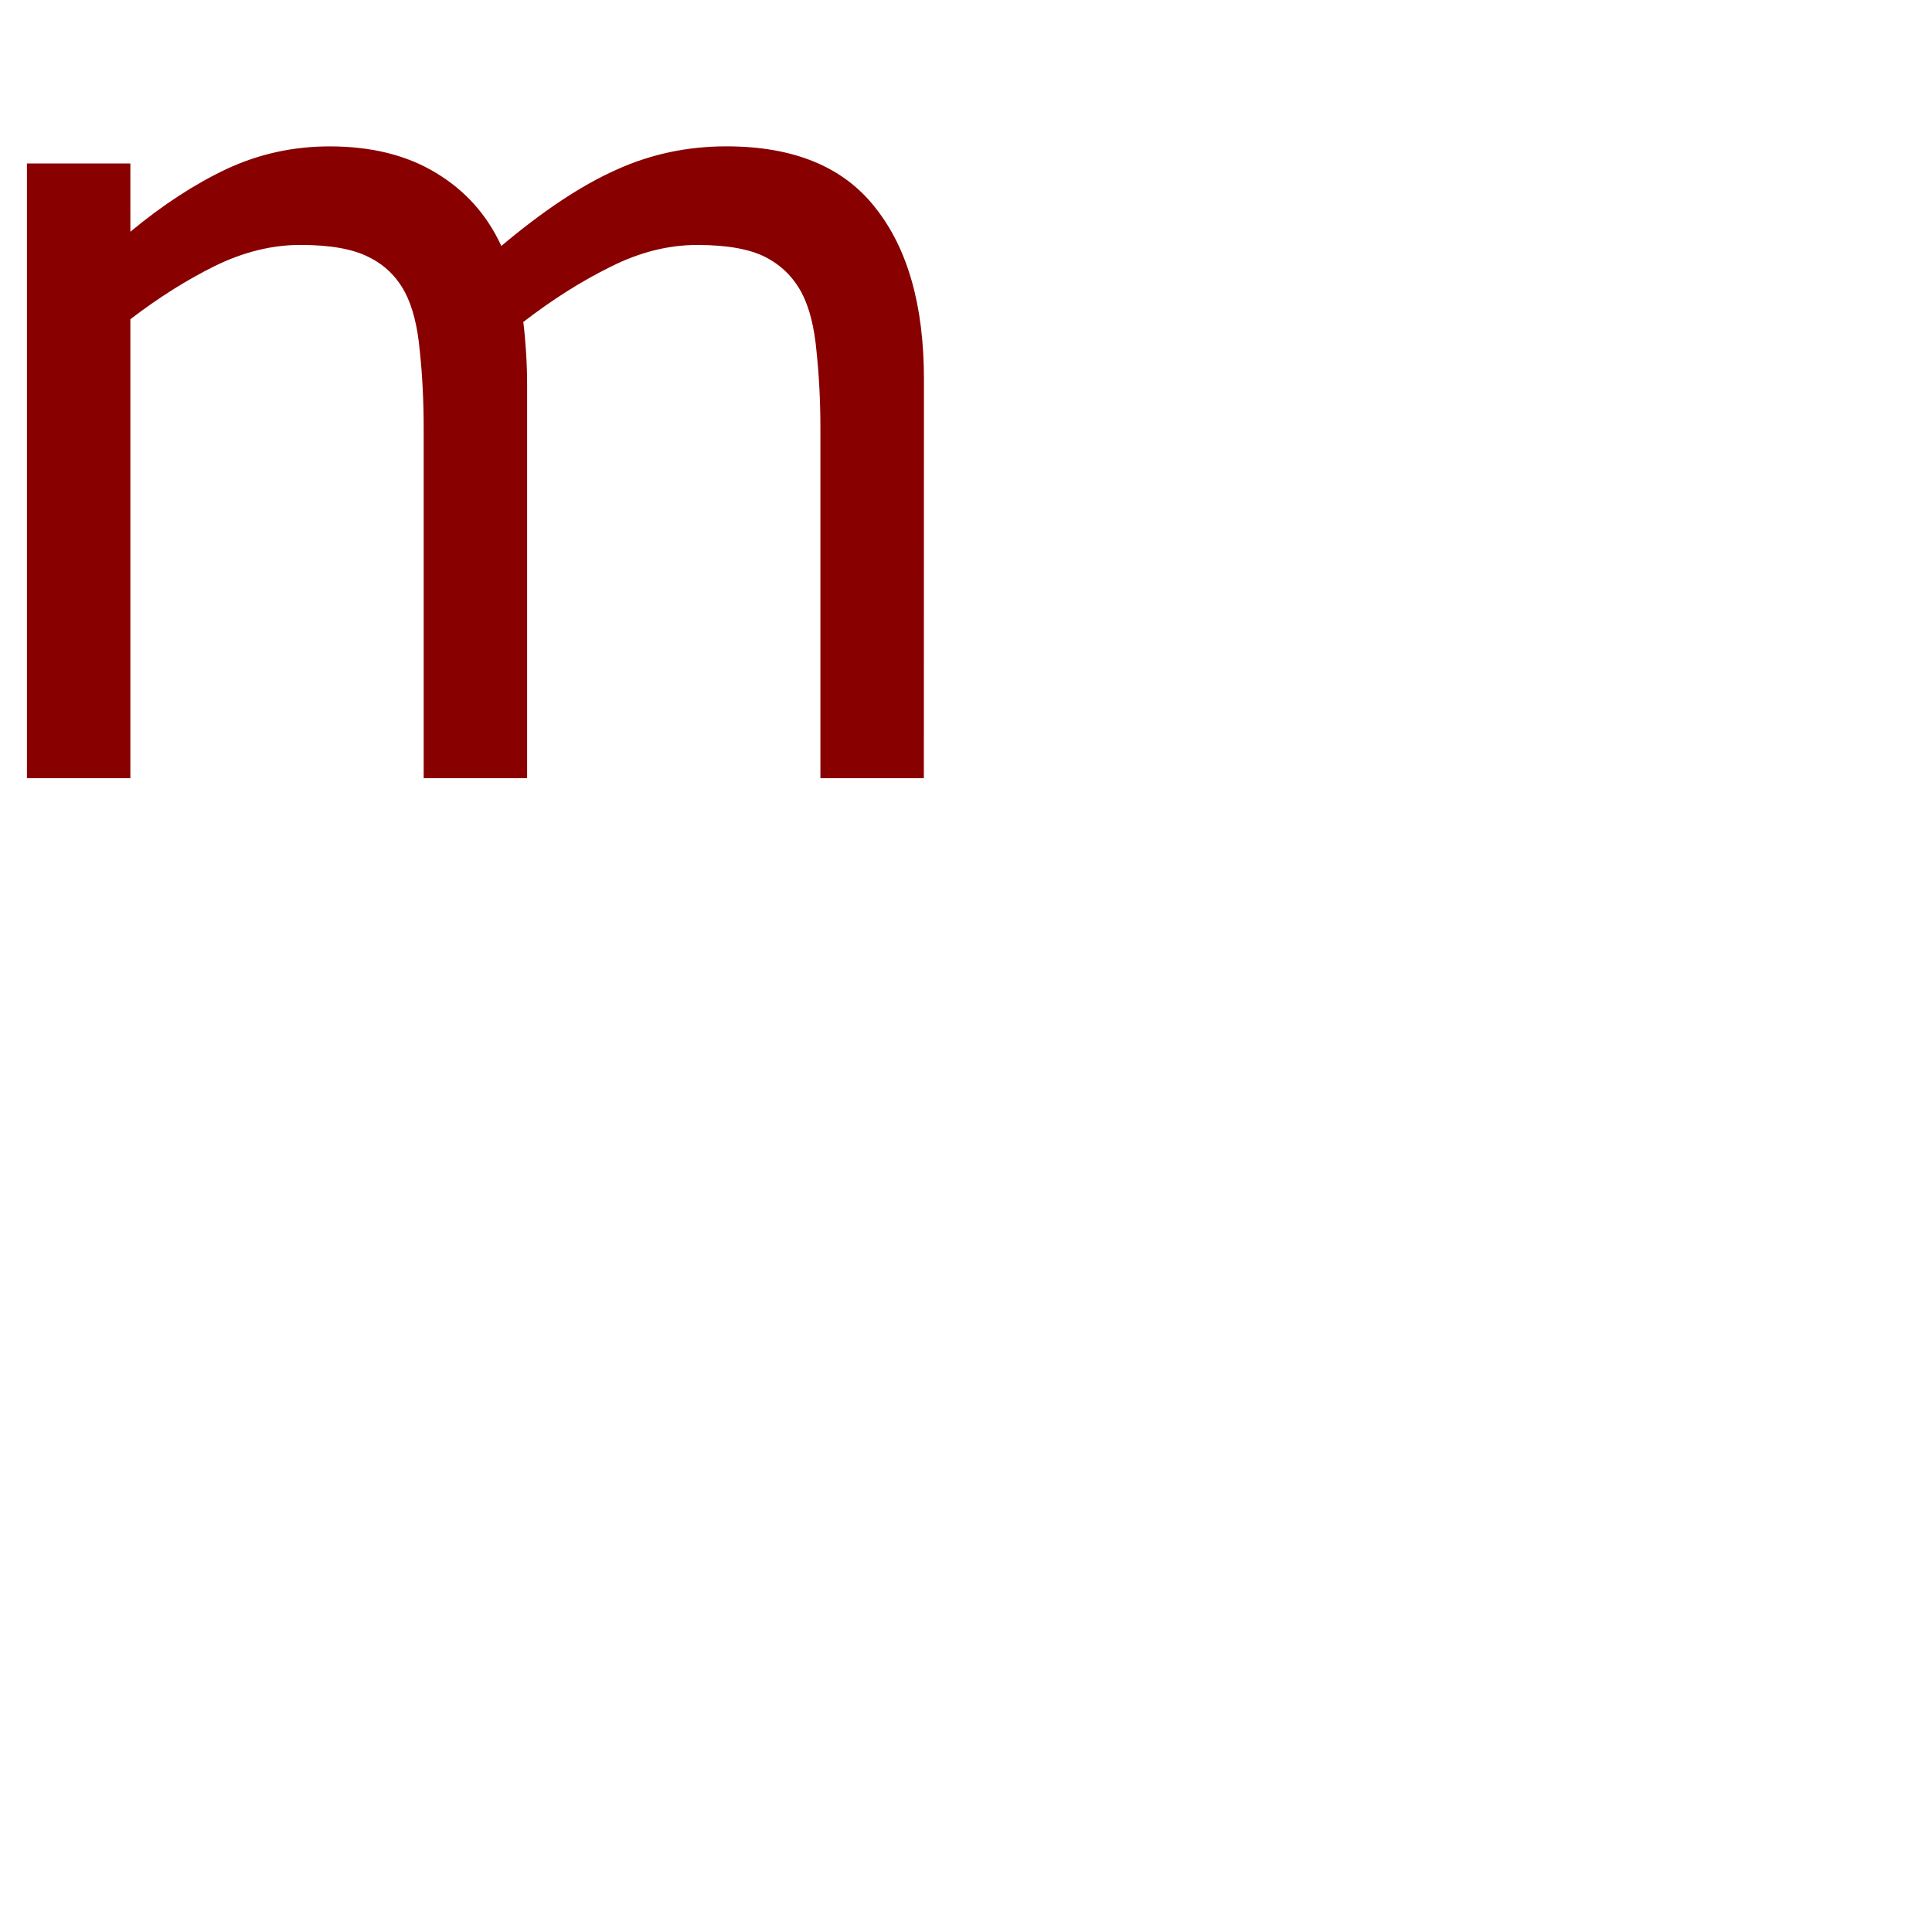
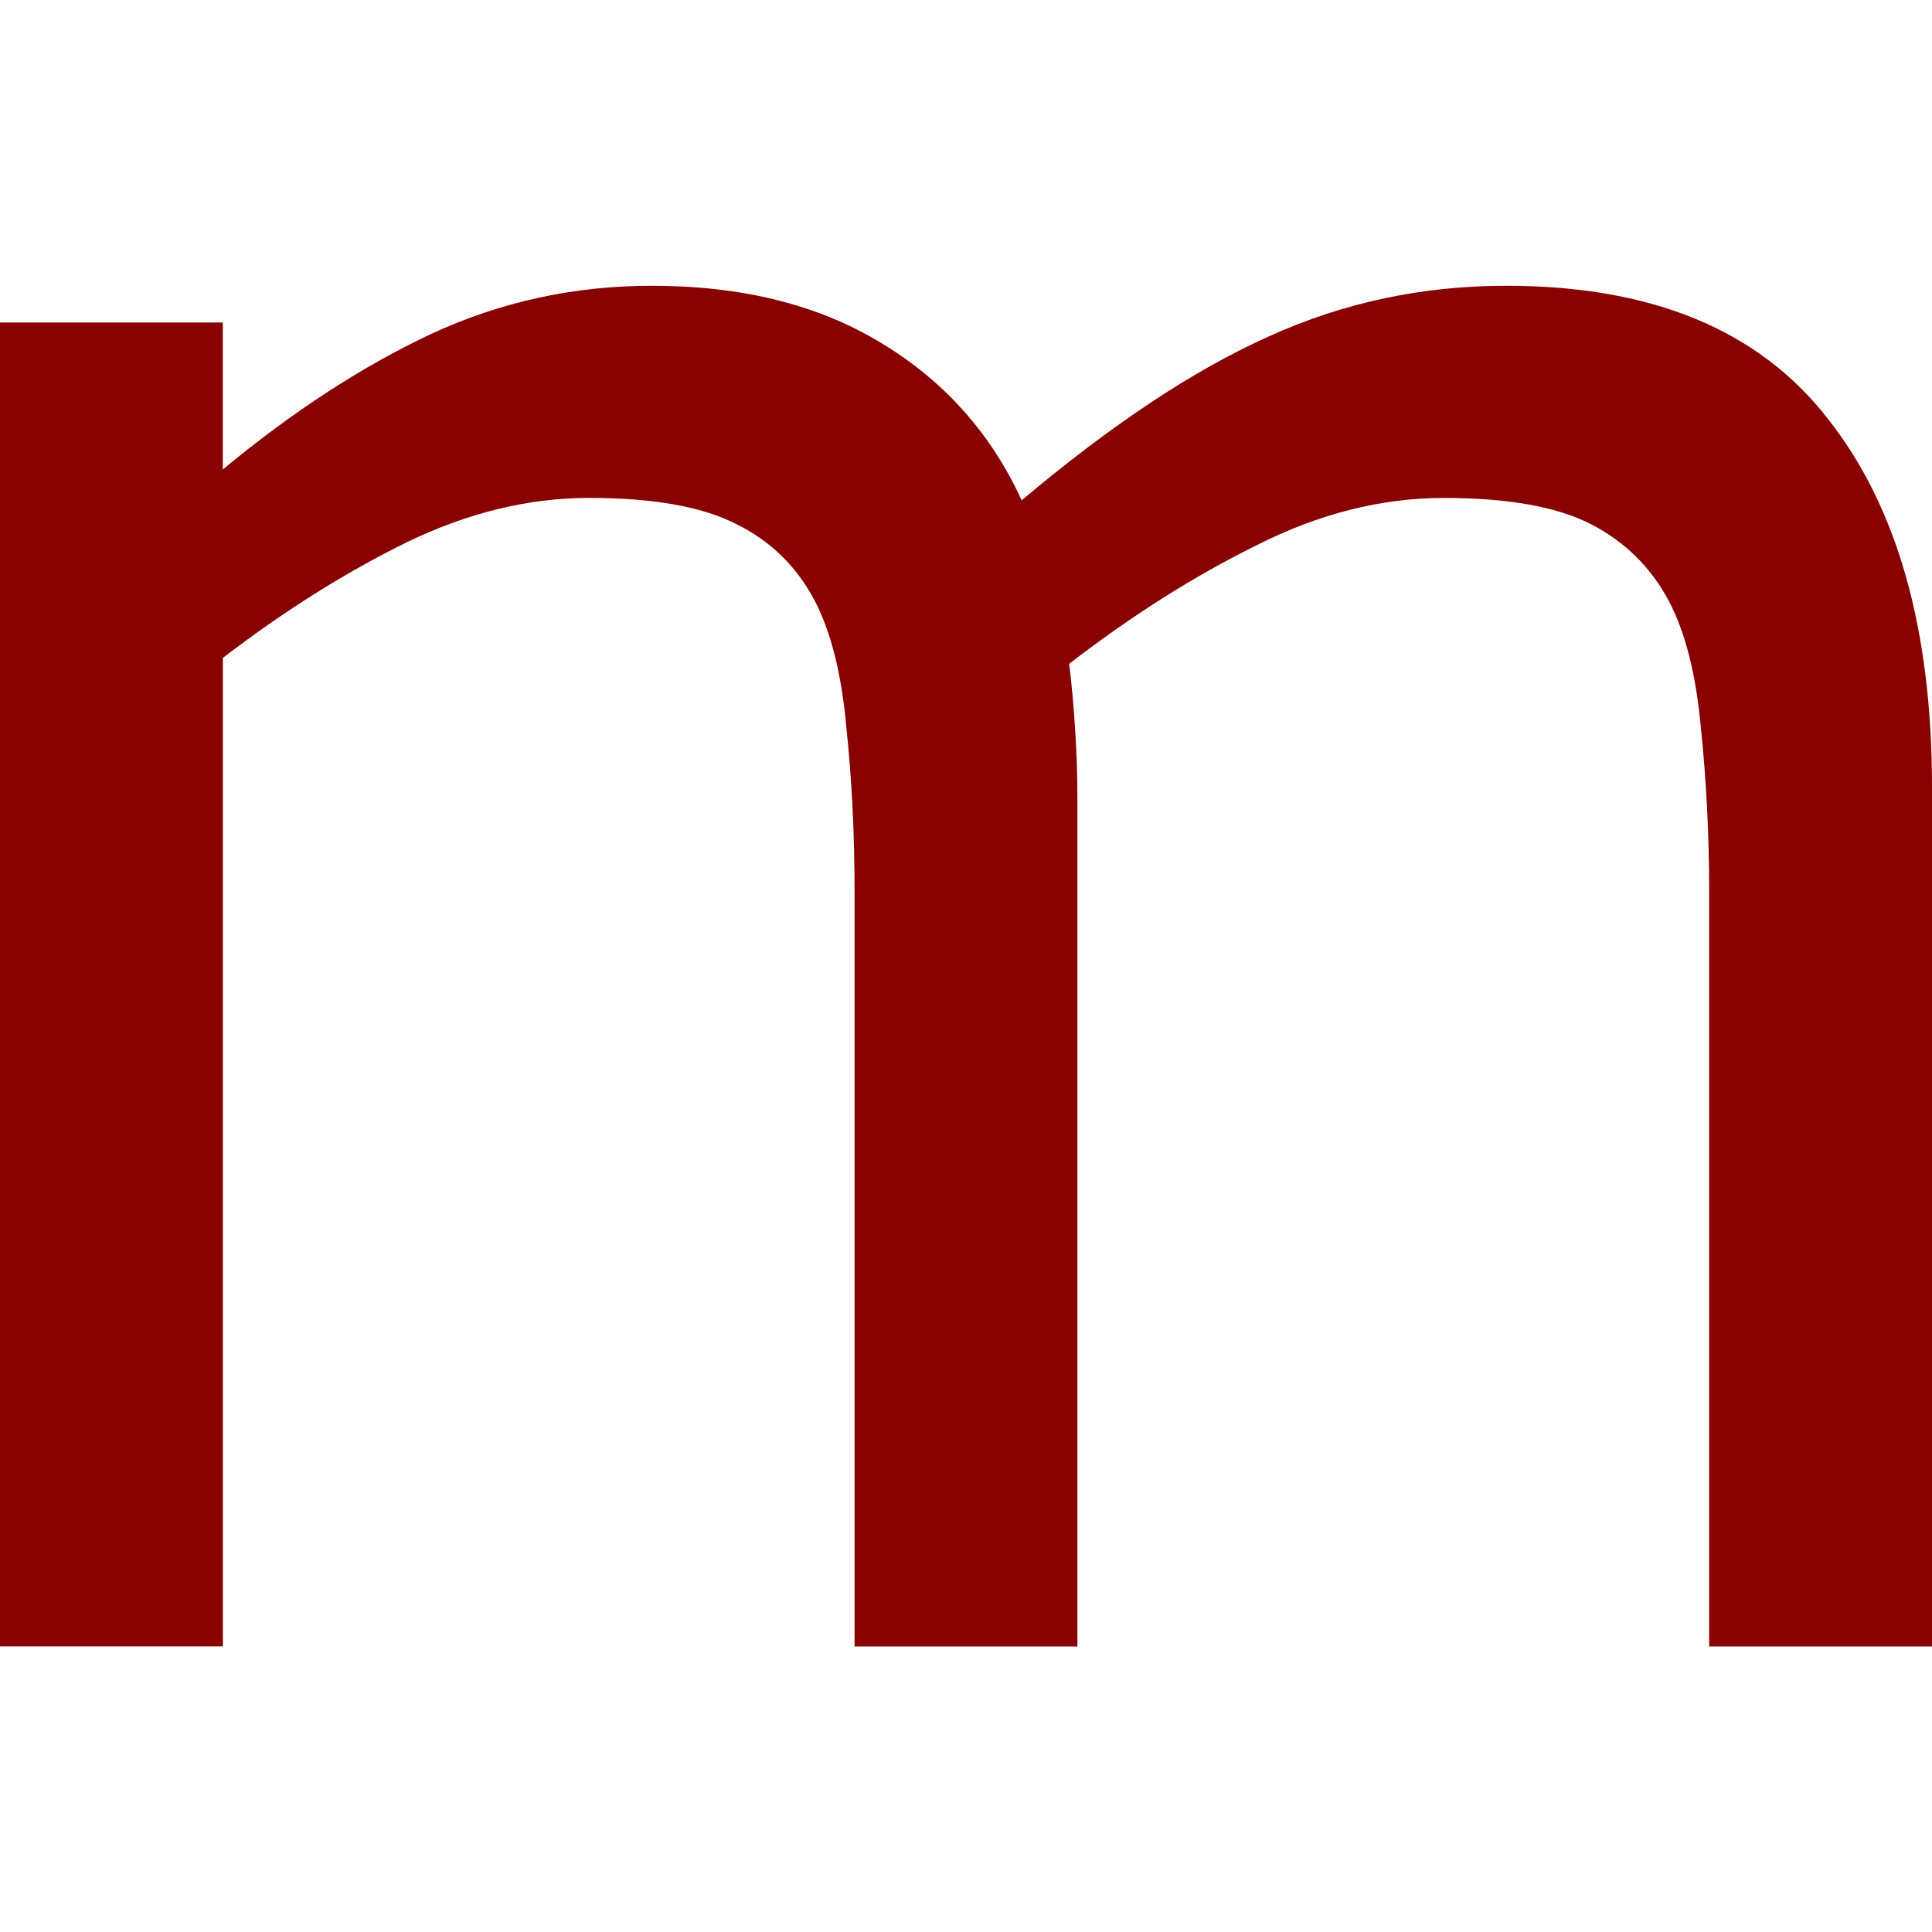
- <svg xmlns="http://www.w3.org/2000/svg" role="img" viewBox="0 0 48 48" height="48" width="48">
-   <path d="m22.953 19.334h-2.57v-8.695q0-0.984-0.096-1.9-0.082-0.916-0.369-1.463-0.314-0.588-0.902-0.889-0.588-0.301-1.695-0.301-1.08 0-2.16 0.547-1.08 0.533-2.16 1.367 0.041 0.314 0.068 0.738 0.027 0.41 0.027 0.82v9.775h-2.57v-8.695q0-1.012-0.096-1.914-0.082-0.916-0.369-1.463-0.314-0.588-0.902-0.875-0.588-0.301-1.695-0.301-1.053 0-2.119 0.52-1.053 0.52-2.106 1.326v11.402h-2.57v-15.271h2.57v1.695q1.203-0.998 2.393-1.559 1.203-0.561 2.557-0.561 1.559 0 2.639 0.656 1.094 0.656 1.627 1.818 1.559-1.312 2.844-1.887 1.285-0.588 2.748-0.588 2.516 0 3.705 1.531 1.203 1.518 1.203 4.252z" fill="#800" />
+ <svg xmlns="http://www.w3.org/2000/svg" viewBox="0 0 48 48">
+   <path d="m 48,40.906 h -5.536 v -18.729 q 0,-2.12 -0.206,-4.093 -0.177,-1.973 -0.795,-3.151 -0.677,-1.266 -1.944,-1.914 -1.266,-0.648 -3.651,-0.648 -2.326,0 -4.653,1.178 -2.326,1.148 -4.653,2.945 0.088,0.677 0.147,1.59 0.059,0.883 0.059,1.767 V 40.906 H 21.232 v -18.729 q 0,-2.179 -0.206,-4.123 -0.177,-1.973 -0.795,-3.151 -0.677,-1.266 -1.944,-1.885 -1.266,-0.648 -3.651,-0.648 -2.267,0 -4.564,1.119 -2.267,1.119 -4.535,2.856 v 24.559 H 0 V 8.013 H 5.536 V 11.664 Q 8.128,9.515 10.69,8.307 13.281,7.1 16.196,7.1 q 3.357,0 5.683,1.413 2.356,1.413 3.504,3.917 3.357,-2.827 6.125,-4.064 2.768,-1.266 5.919,-1.266 5.418,0 7.98,3.298 Q 48,13.667 48,19.557 Z" fill="#880000" style="stroke-width:2.154" />
</svg>
